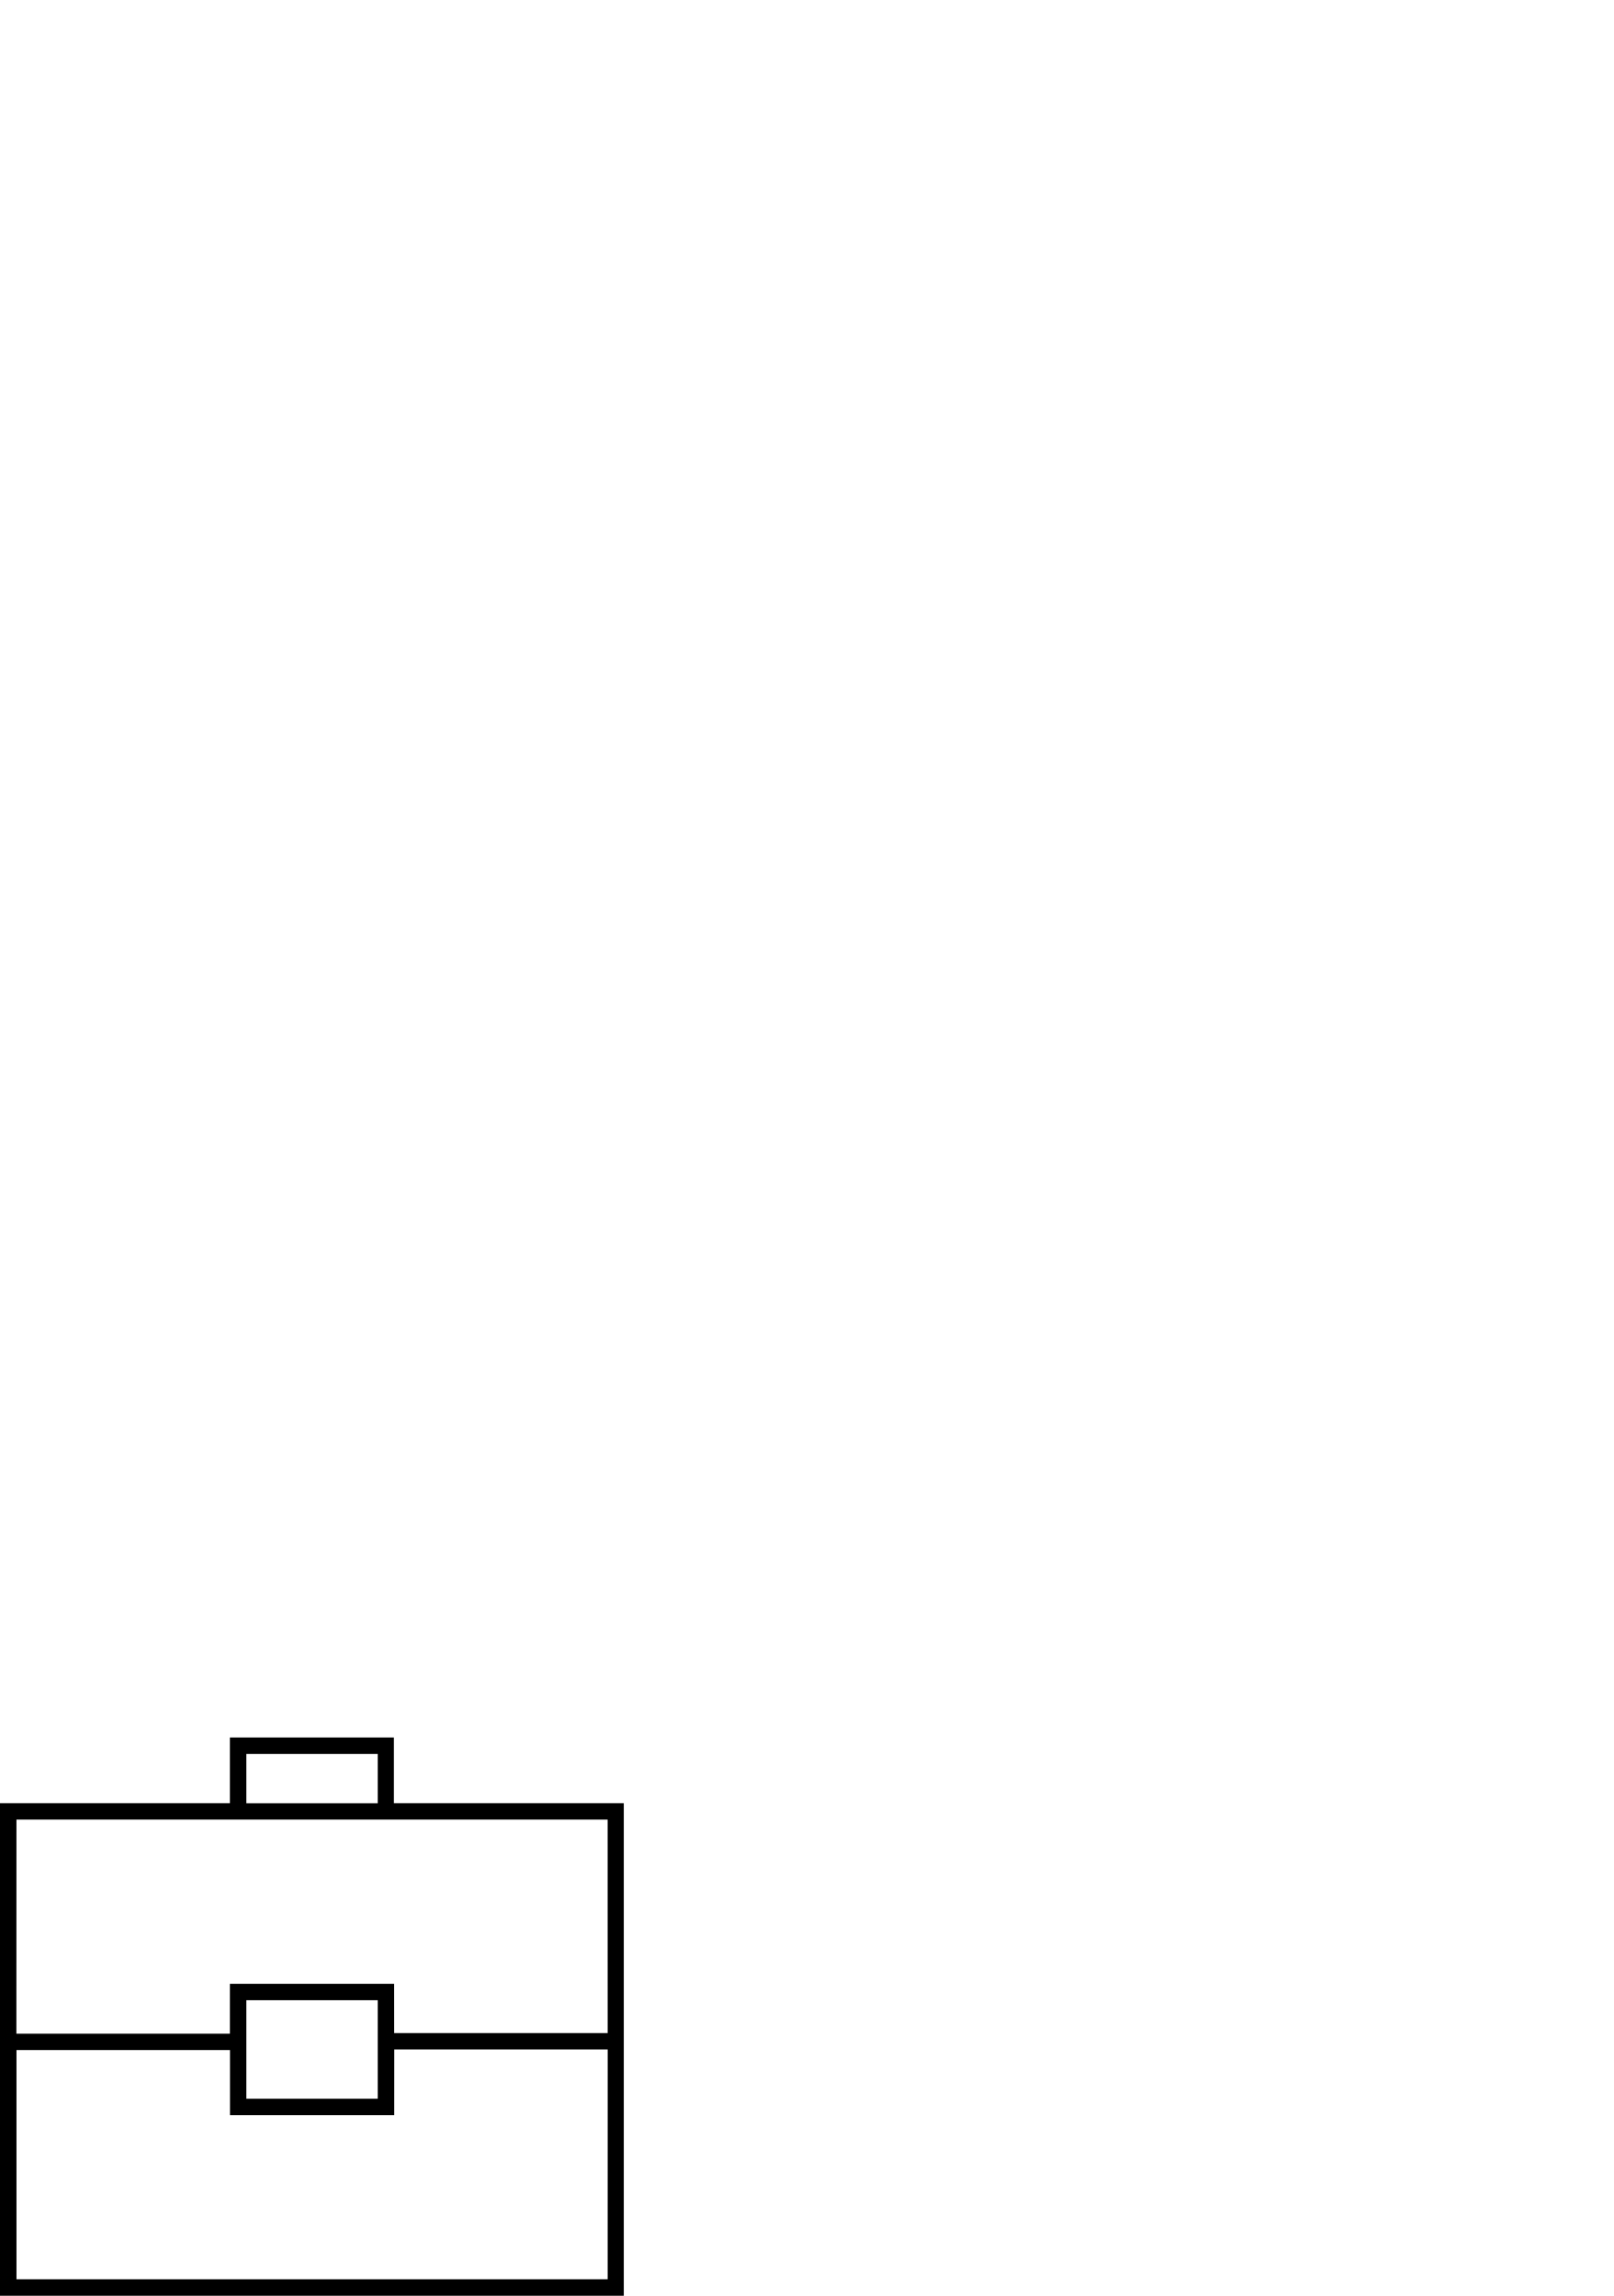
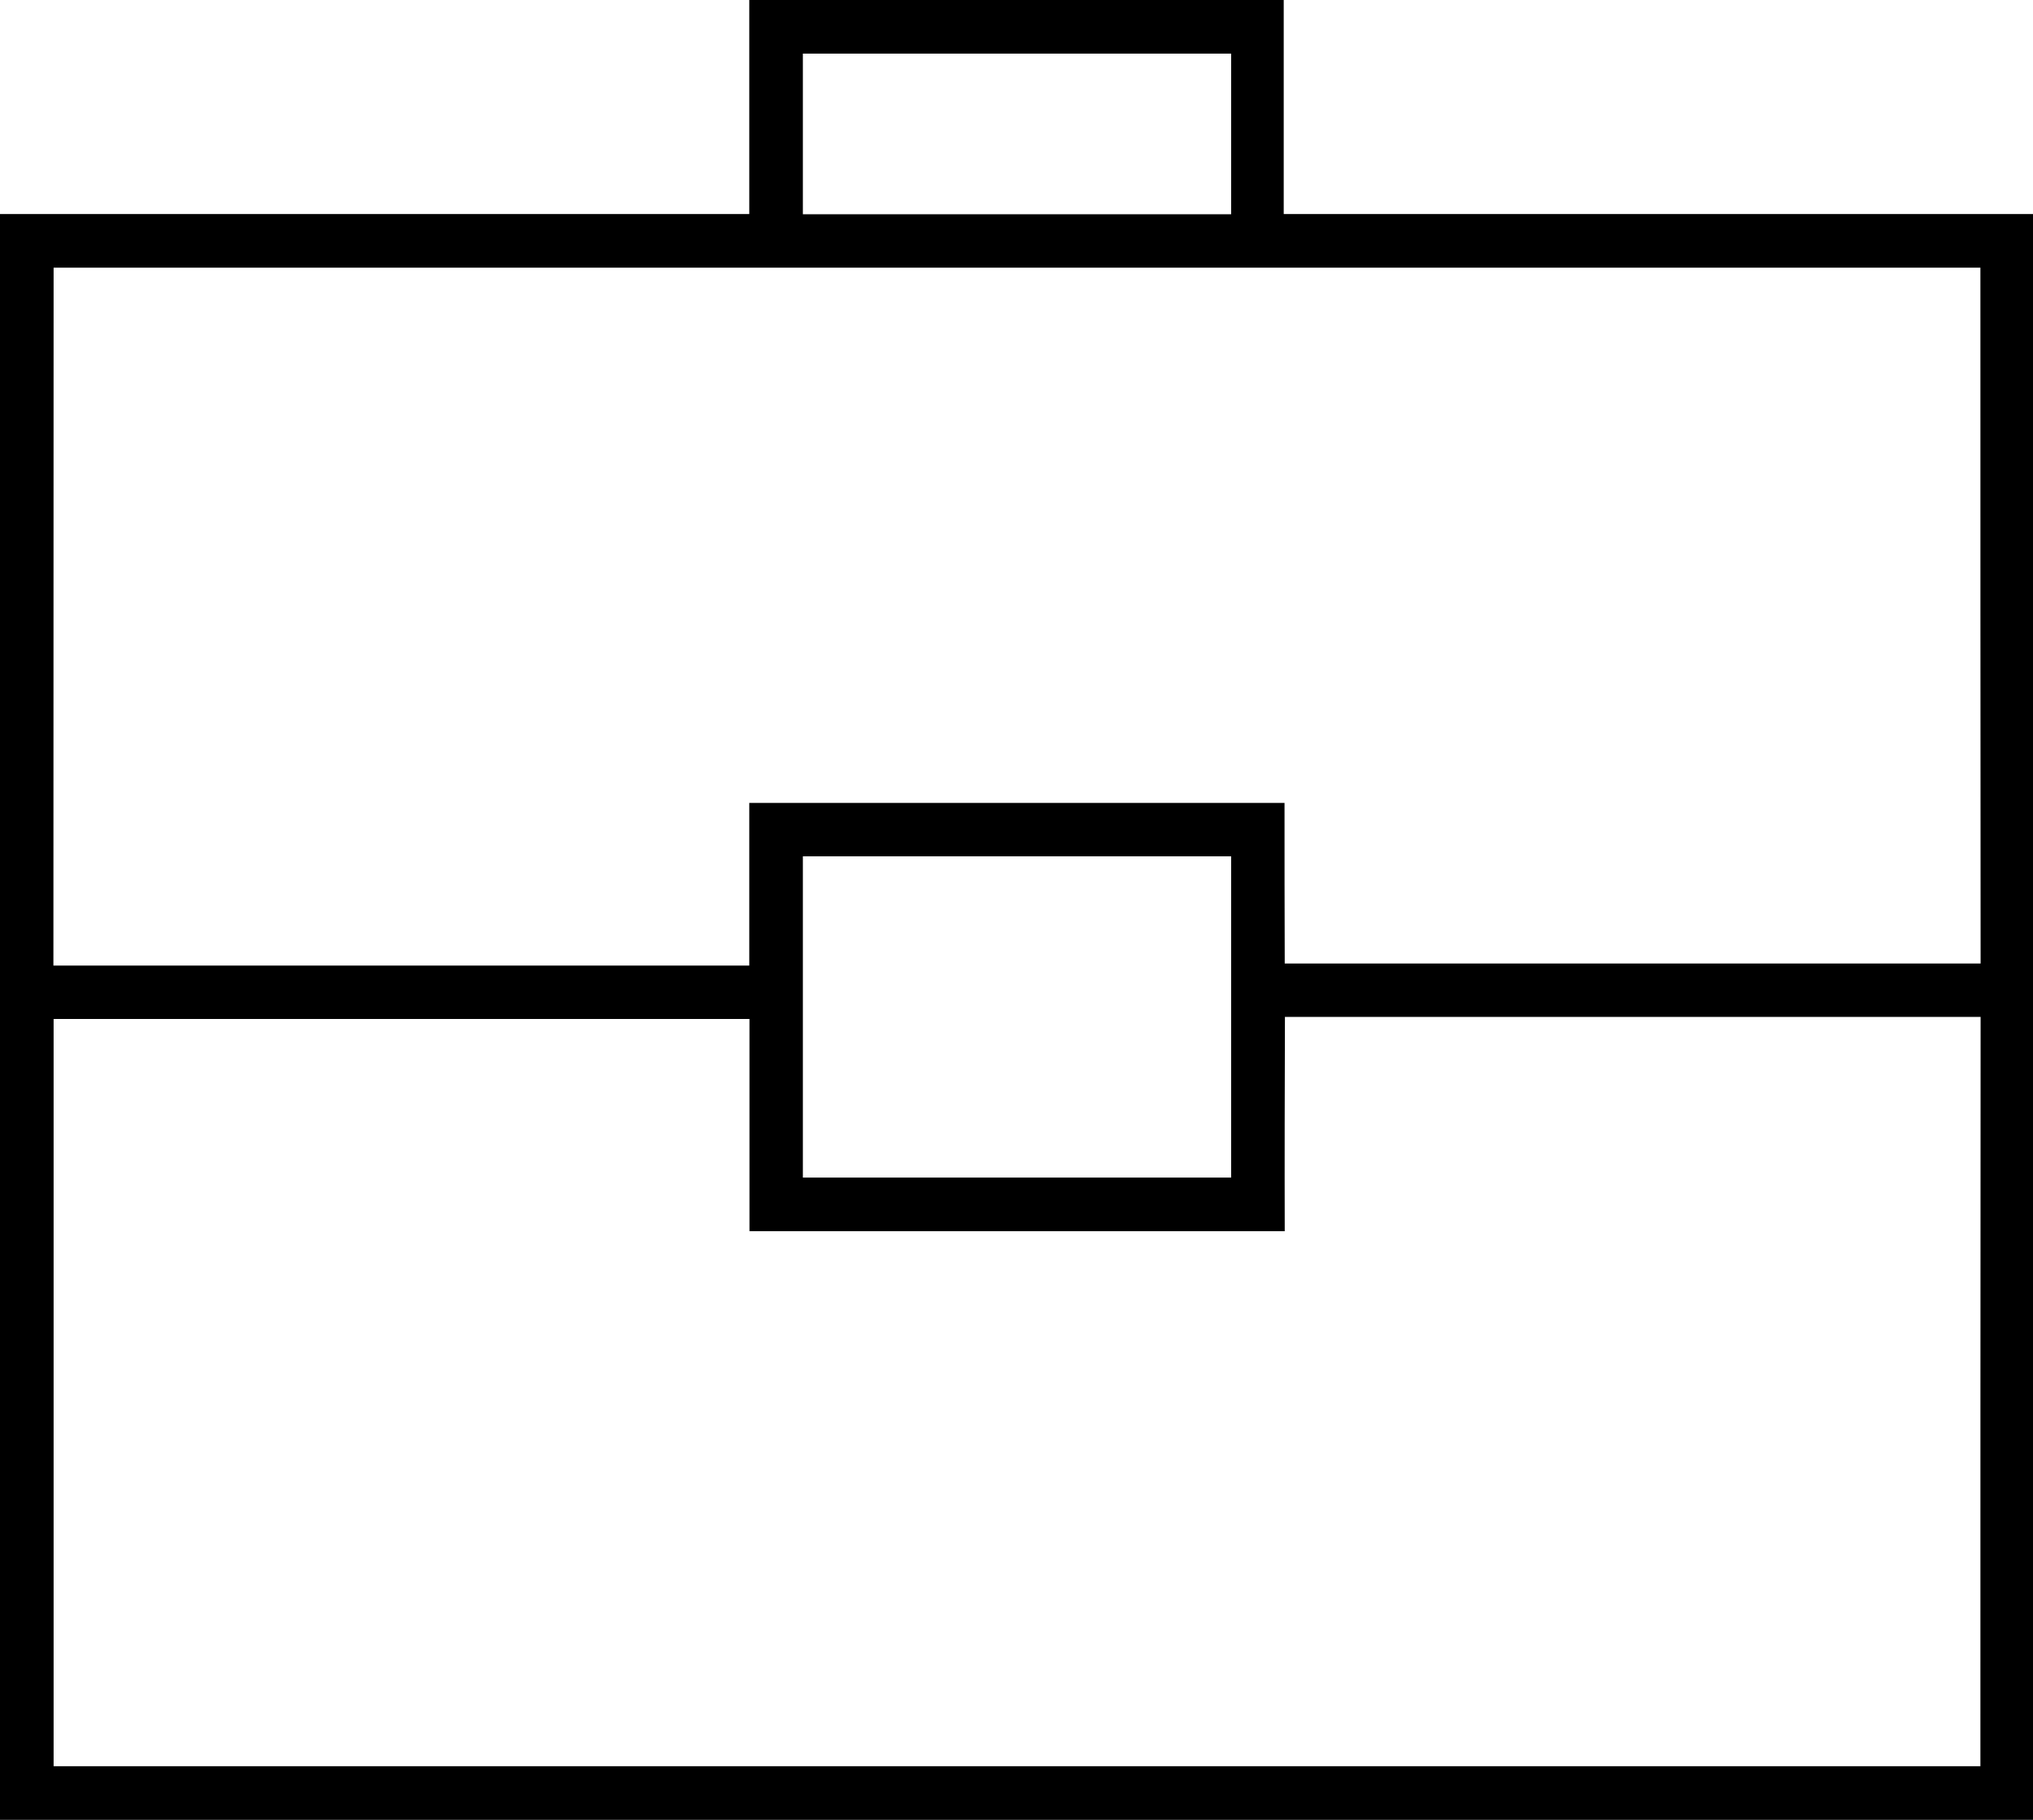
- <svg xmlns="http://www.w3.org/2000/svg" width="26mm" height="37mm" version="1.1" viewBox="0 0 26 37">
-   <path d="m3.704 28v1.058h-3.704v7.938h10.05v-7.938h-3.704v-1.058zm0.265 0.265h2.117v0.794h-2.117zm-3.704 1.058h9.525c-3.174e-4 1.134 1.685e-4 2.325 5.291e-4 3.44h-3.44c-0.001-0.263-5.292e-4 -0.529-5.292e-4 -0.794h-2.646v0.804h-3.44zm3.704 2.91h2.117v1.588h-2.117zm2.382 0.794h3.44c-5.292e-4 1.269-5.557e-4 2.607-5.292e-4 3.704h-9.525v-3.694h3.44v1.049h2.646c-5.027e-4 -0.347 4.233e-4 -0.728 5.292e-4 -1.058z" style="stroke-width:.265" />
+ <svg xmlns="http://www.w3.org/2000/svg" width="10.05mm" height="8.996mm" version="1.1" viewBox="0 0 10.05 8.996">
+   <path d="m3.704 0v1.058h-3.704v7.938h10.05v-7.938h-3.704v-1.058zm.265.265h2.117v.794h-2.117zm-3.704 1.058h9.525c-0 1.134 0 2.325.001 3.44h-3.44c-.001-.263-.001-.529-.001-.794h-2.646v.804h-3.44zm3.704 2.91h2.117v1.588h-2.117zm2.382.794h3.44c-.001 1.269-.001 2.607-.001 3.704h-9.525v-3.694h3.44v1.049h2.646c-.001-.347 0-.728.001-1.058z" stroke-width=".265" />
</svg>
